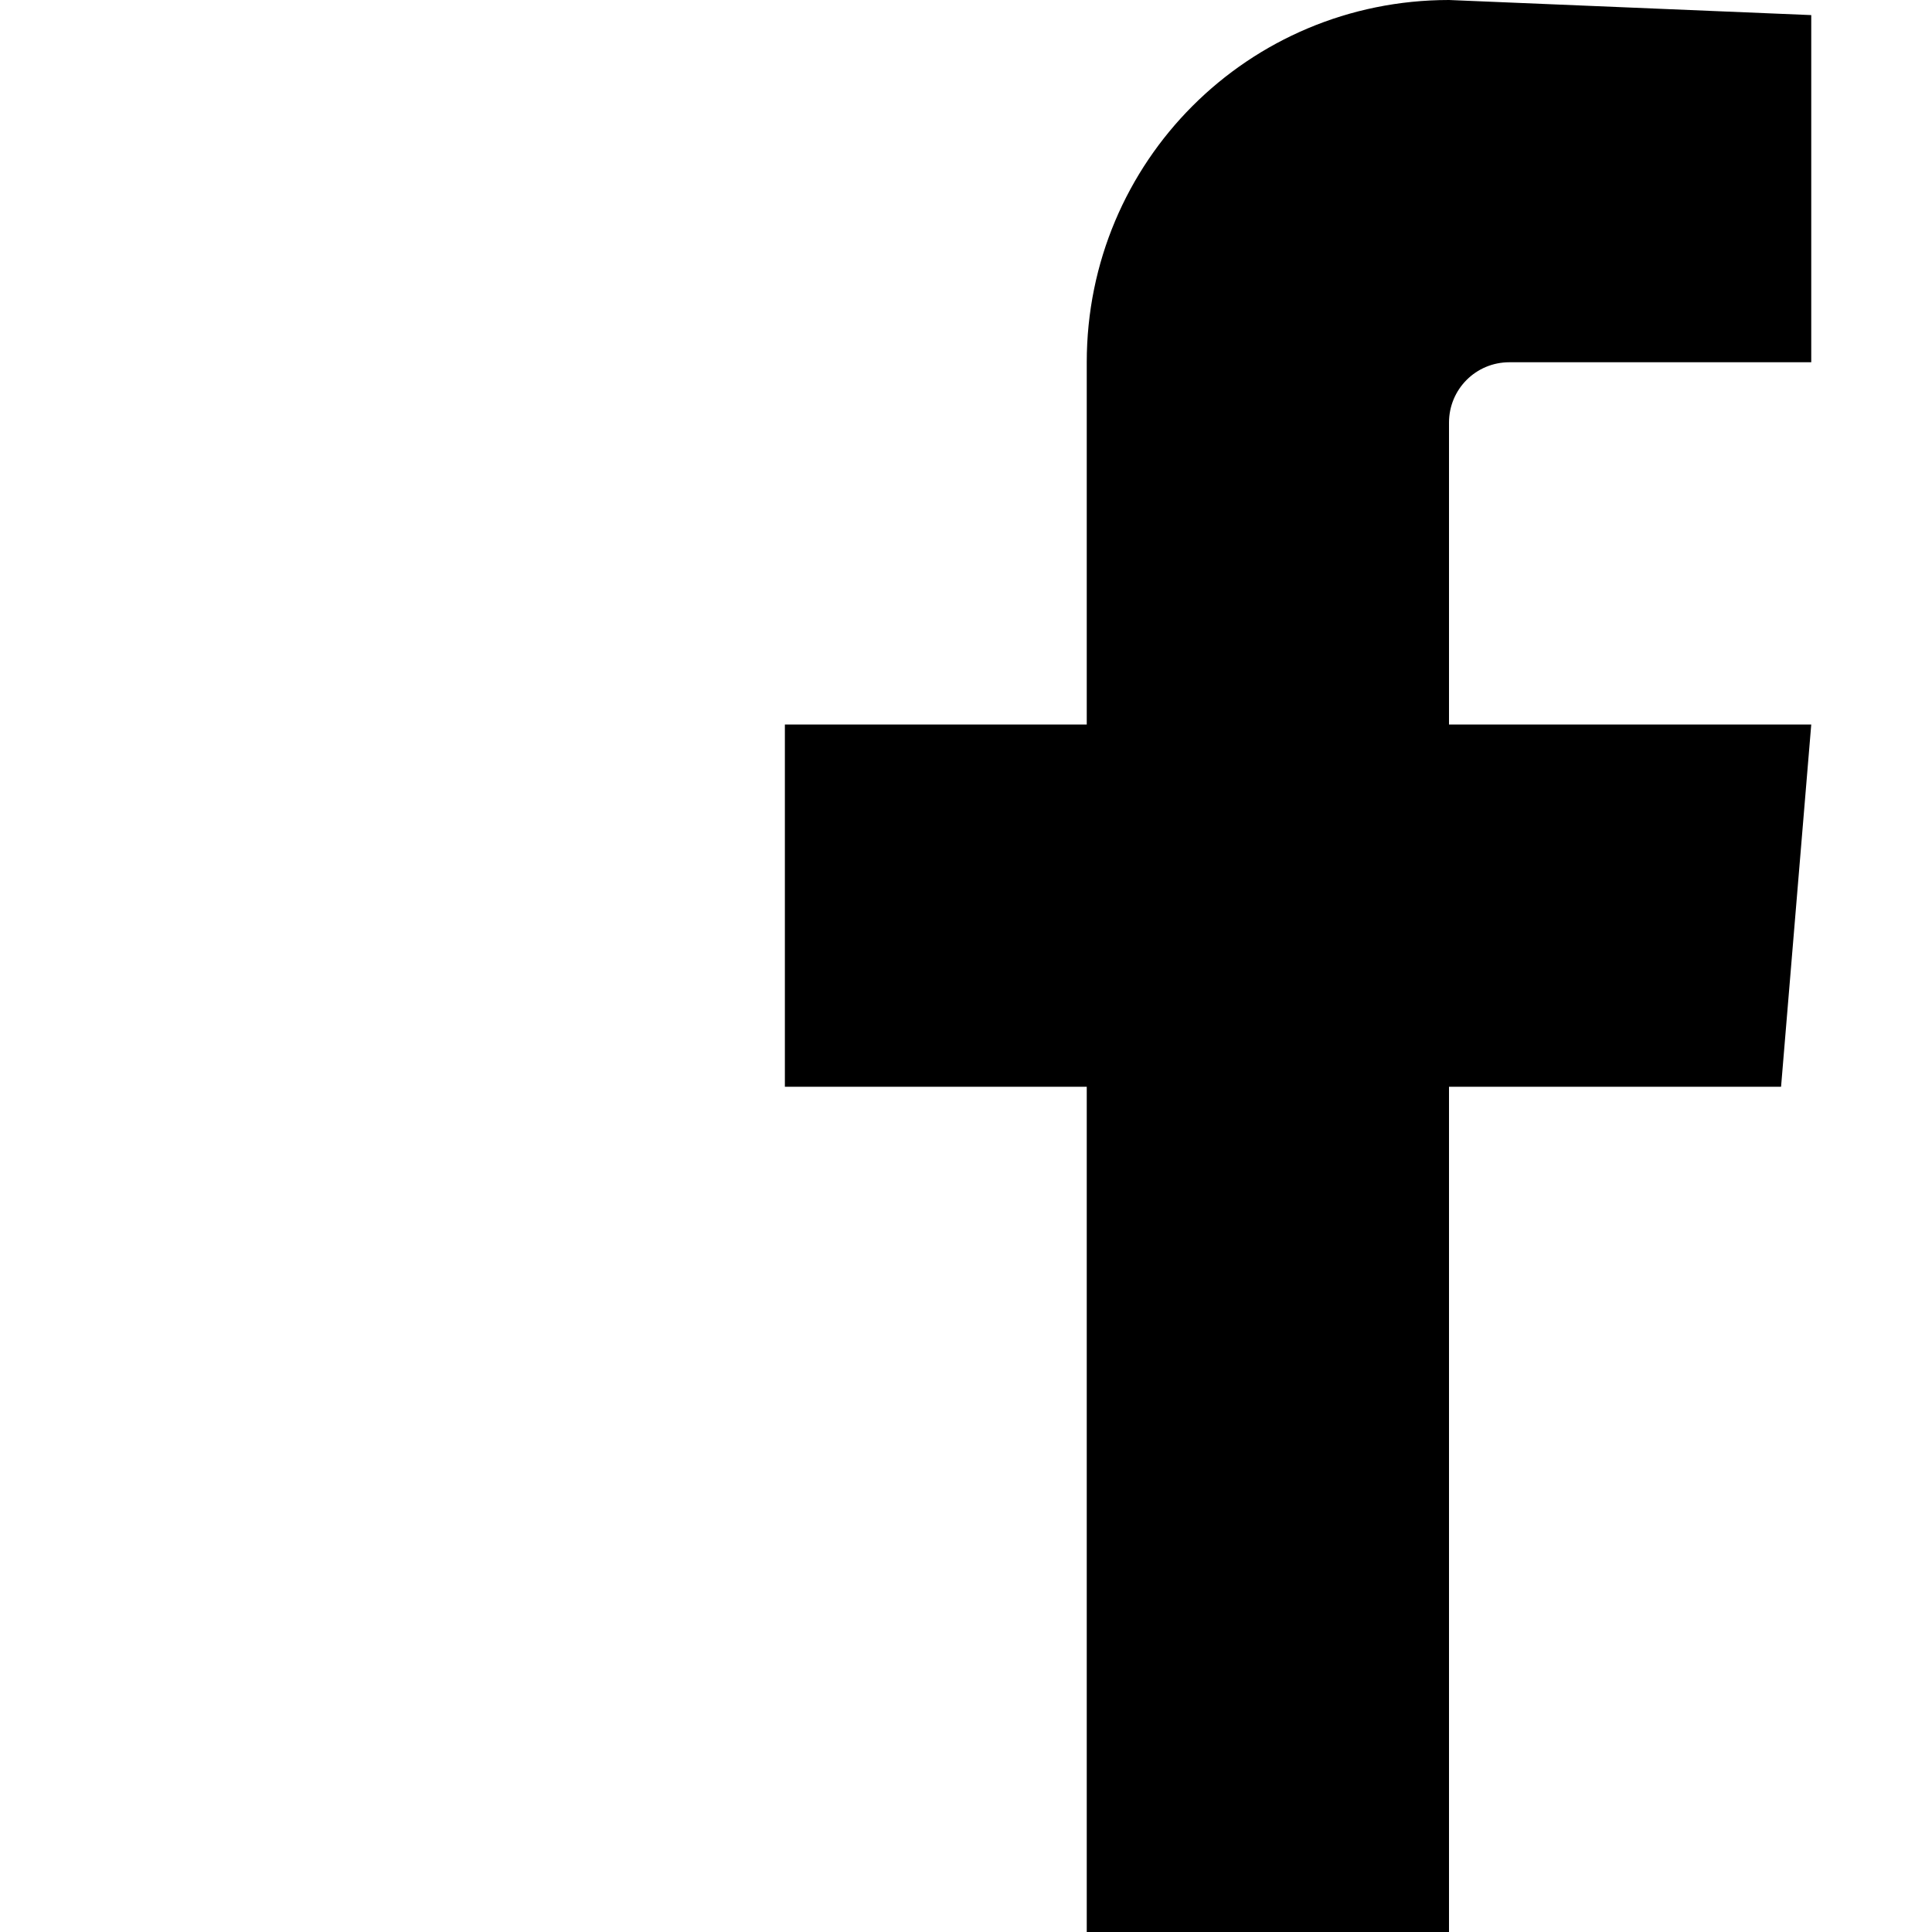
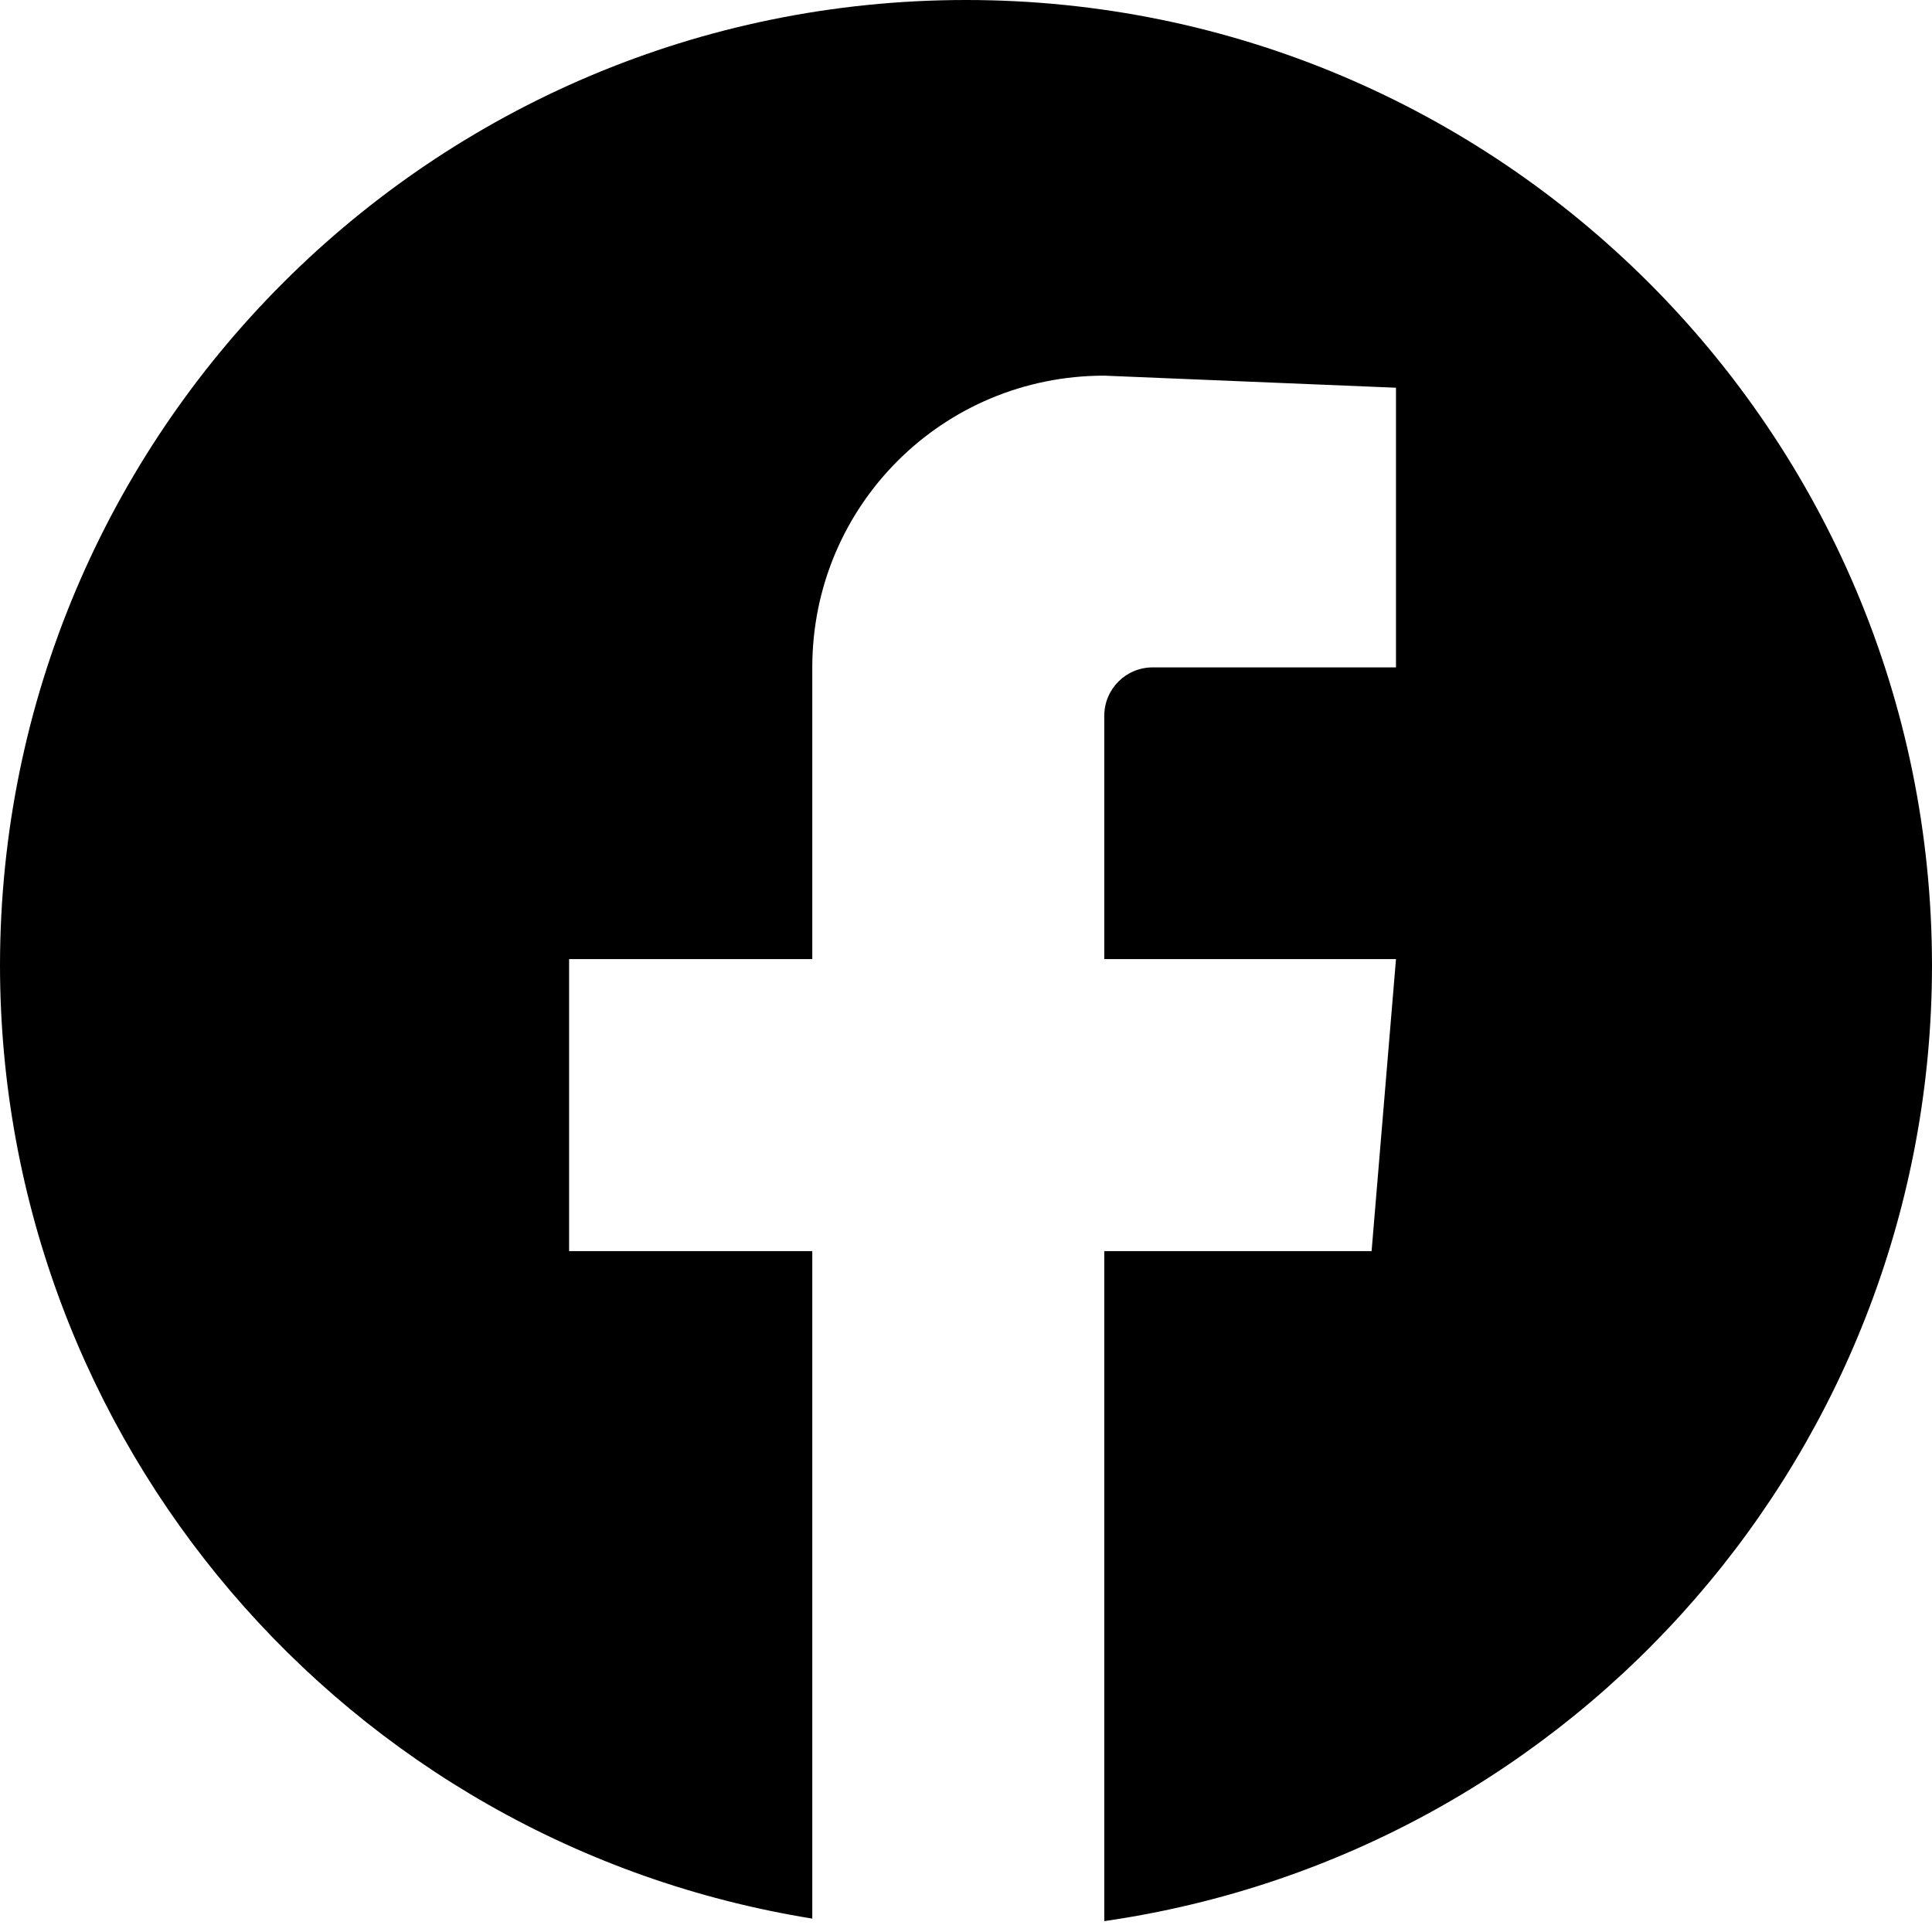
<svg xmlns="http://www.w3.org/2000/svg" version="1.1" id="svg3870" height="16px" width="16px">
  <defs id="defs3872" />
-   <g style="opacity:1" id="layer2">
-     <path id="rect817" d="M 12,0 C 10.338,0 9,1.338 9,3 V 6 H 6.5 V 9 H 9 v 7 h 3 V 9 h 2.75 L 15,6 H 12 V 3.5 C 12,3.223 12.223,3 12.5,3 H 15 V 0.125 Z" style="opacity:1;fill:#000000;fill-opacity:1;stroke:none;stroke-width:7.5;stroke-linecap:round;stroke-miterlimit:4;stroke-dasharray:none;stroke-opacity:1" />
+   <g style="display:inline;opacity:1" id="layer2">
+     <path id="path5699" d="M 8,0 C 3.582,0 0,3.582 0,8 c 0.005,3.923 2.853,7.264 6.727,7.889 V 10.361 H 4.713 V 7.943 H 6.727 V 5.527 c 0,-1.339 1.079,-2.416 2.418,-2.416 l 2.416,0.1 V 5.527 H 9.547 c -0.223,0 -0.402,0.179 -0.402,0.402 V 7.943 H 11.561 L 11.359,10.361 H 9.145 v 5.549 C 13.077,15.342 15.996,11.973 16,8 16,3.582 12.418,0 8,0 Z" style="fill:#000000;fill-opacity:1;stroke:none;stroke-width:240;stroke-linecap:round;stroke-linejoin:round" />
  </g>
</svg>
